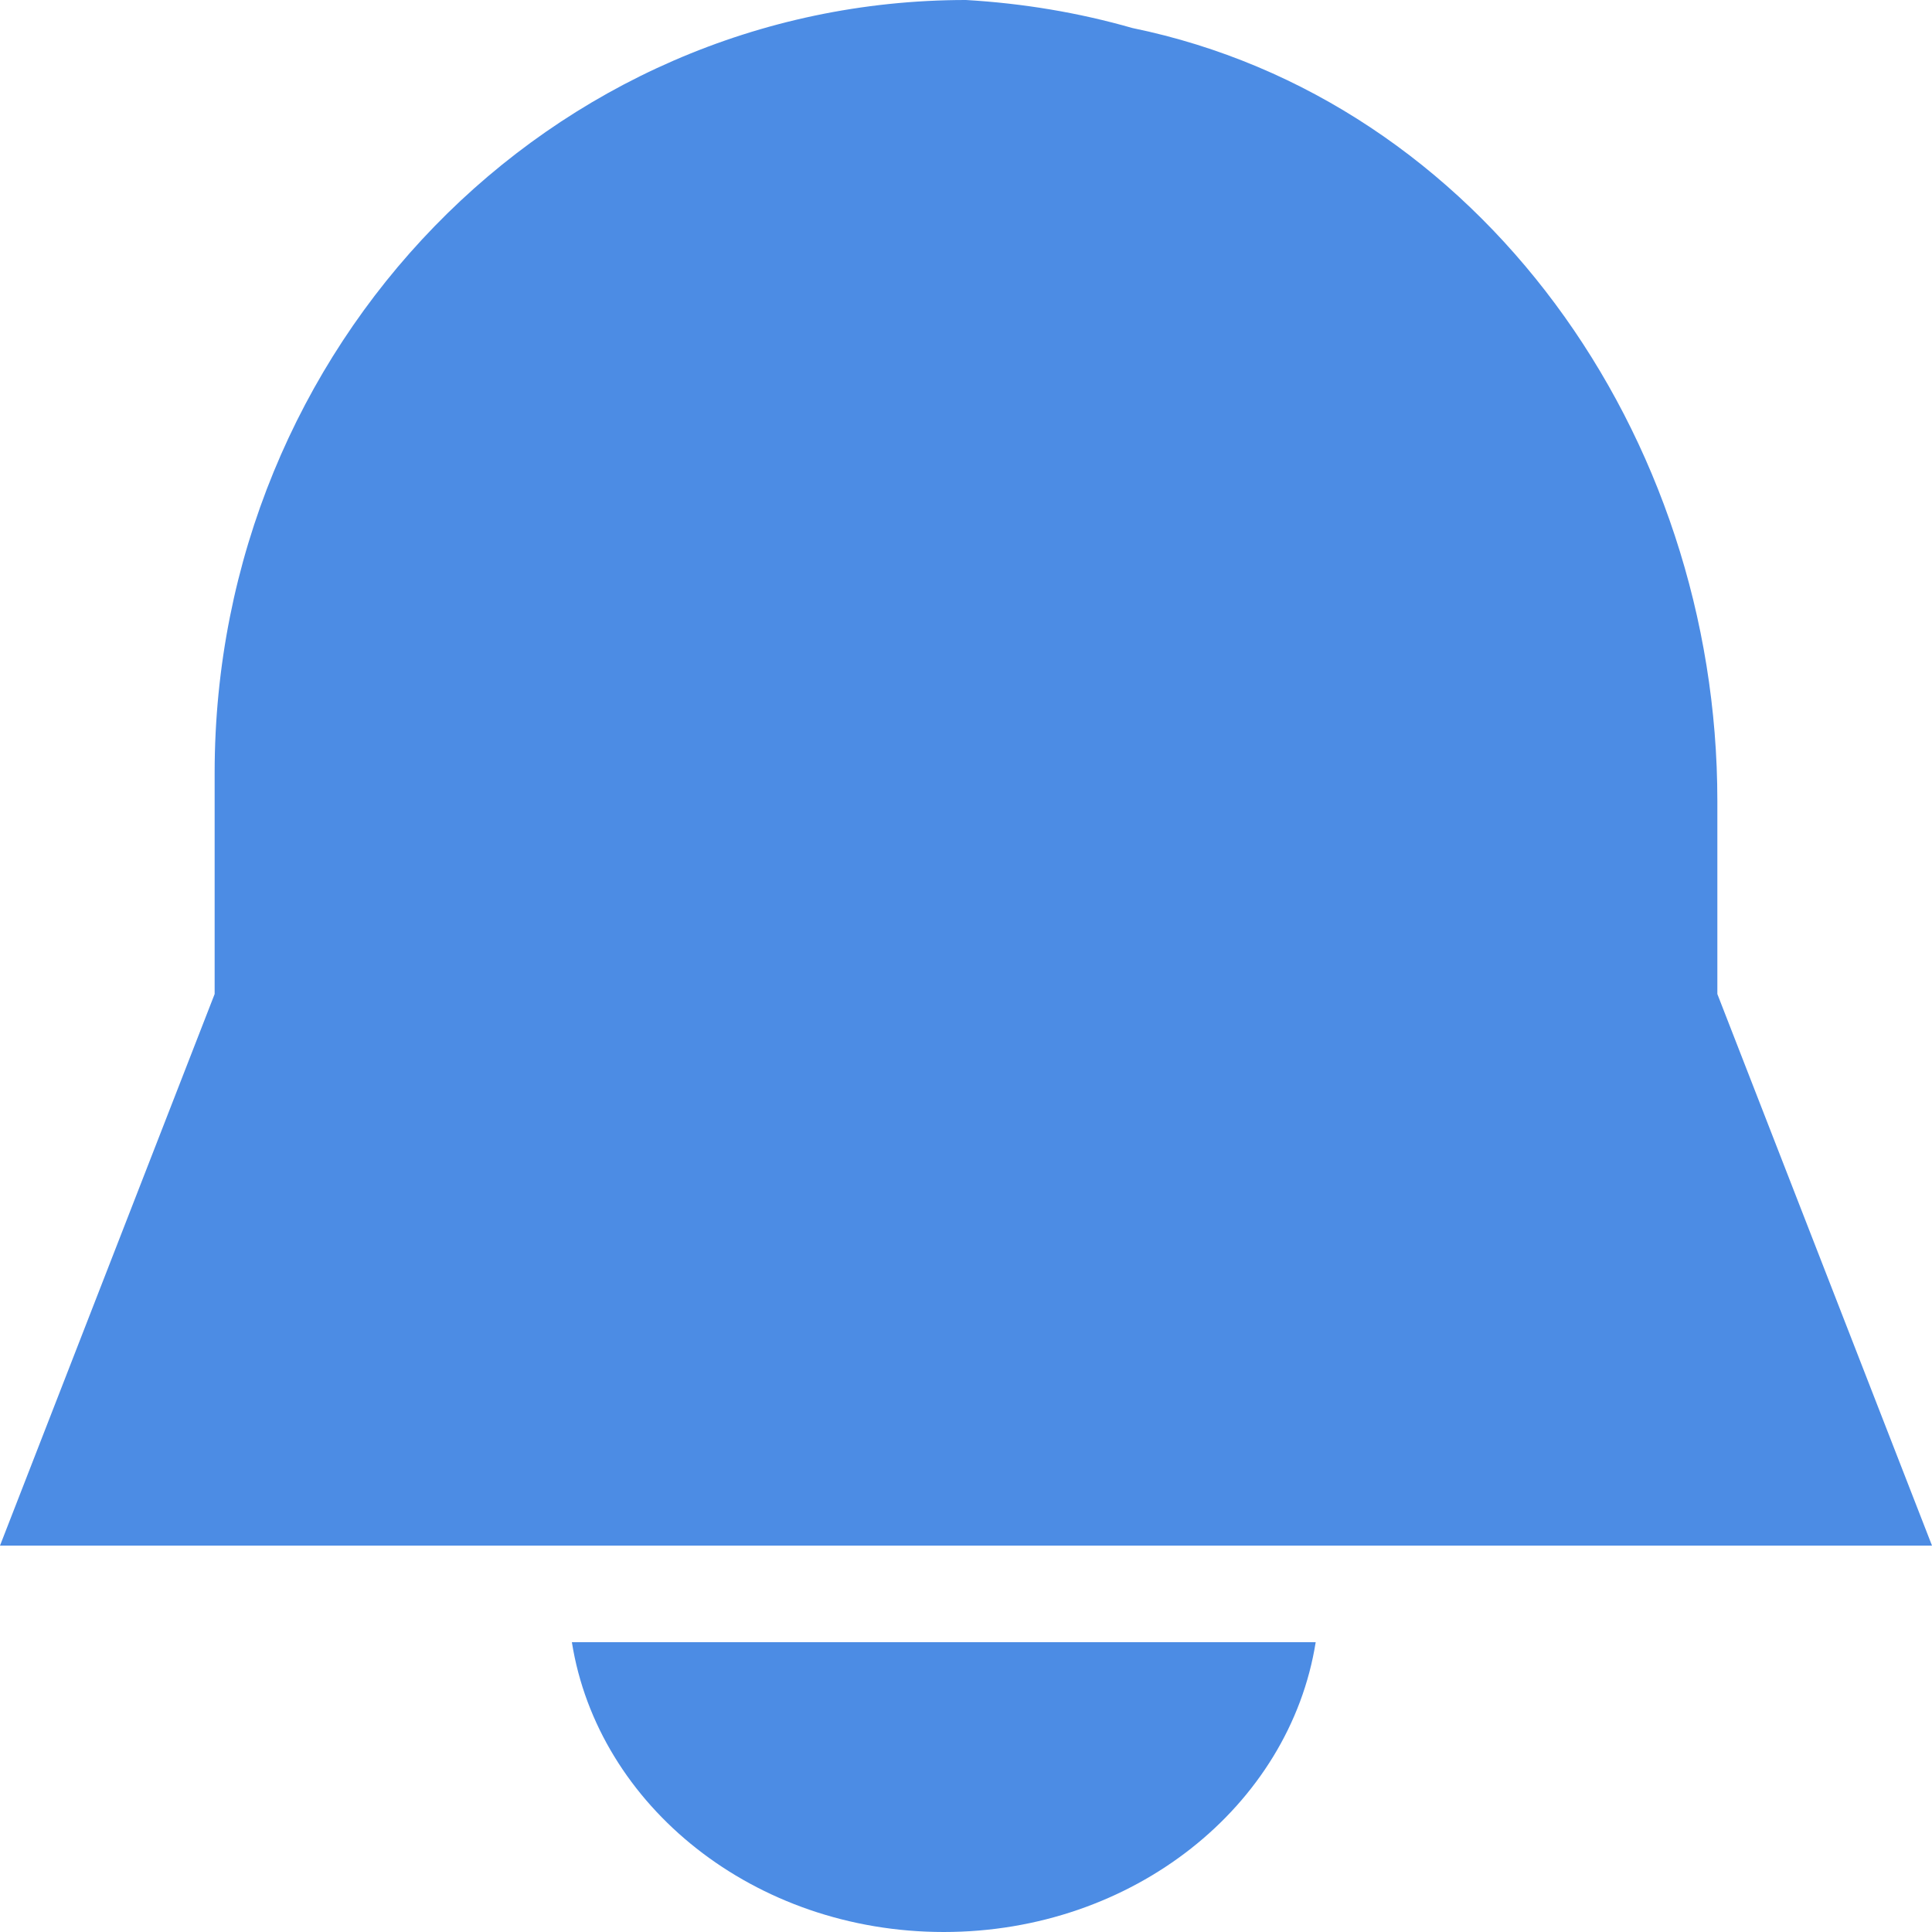
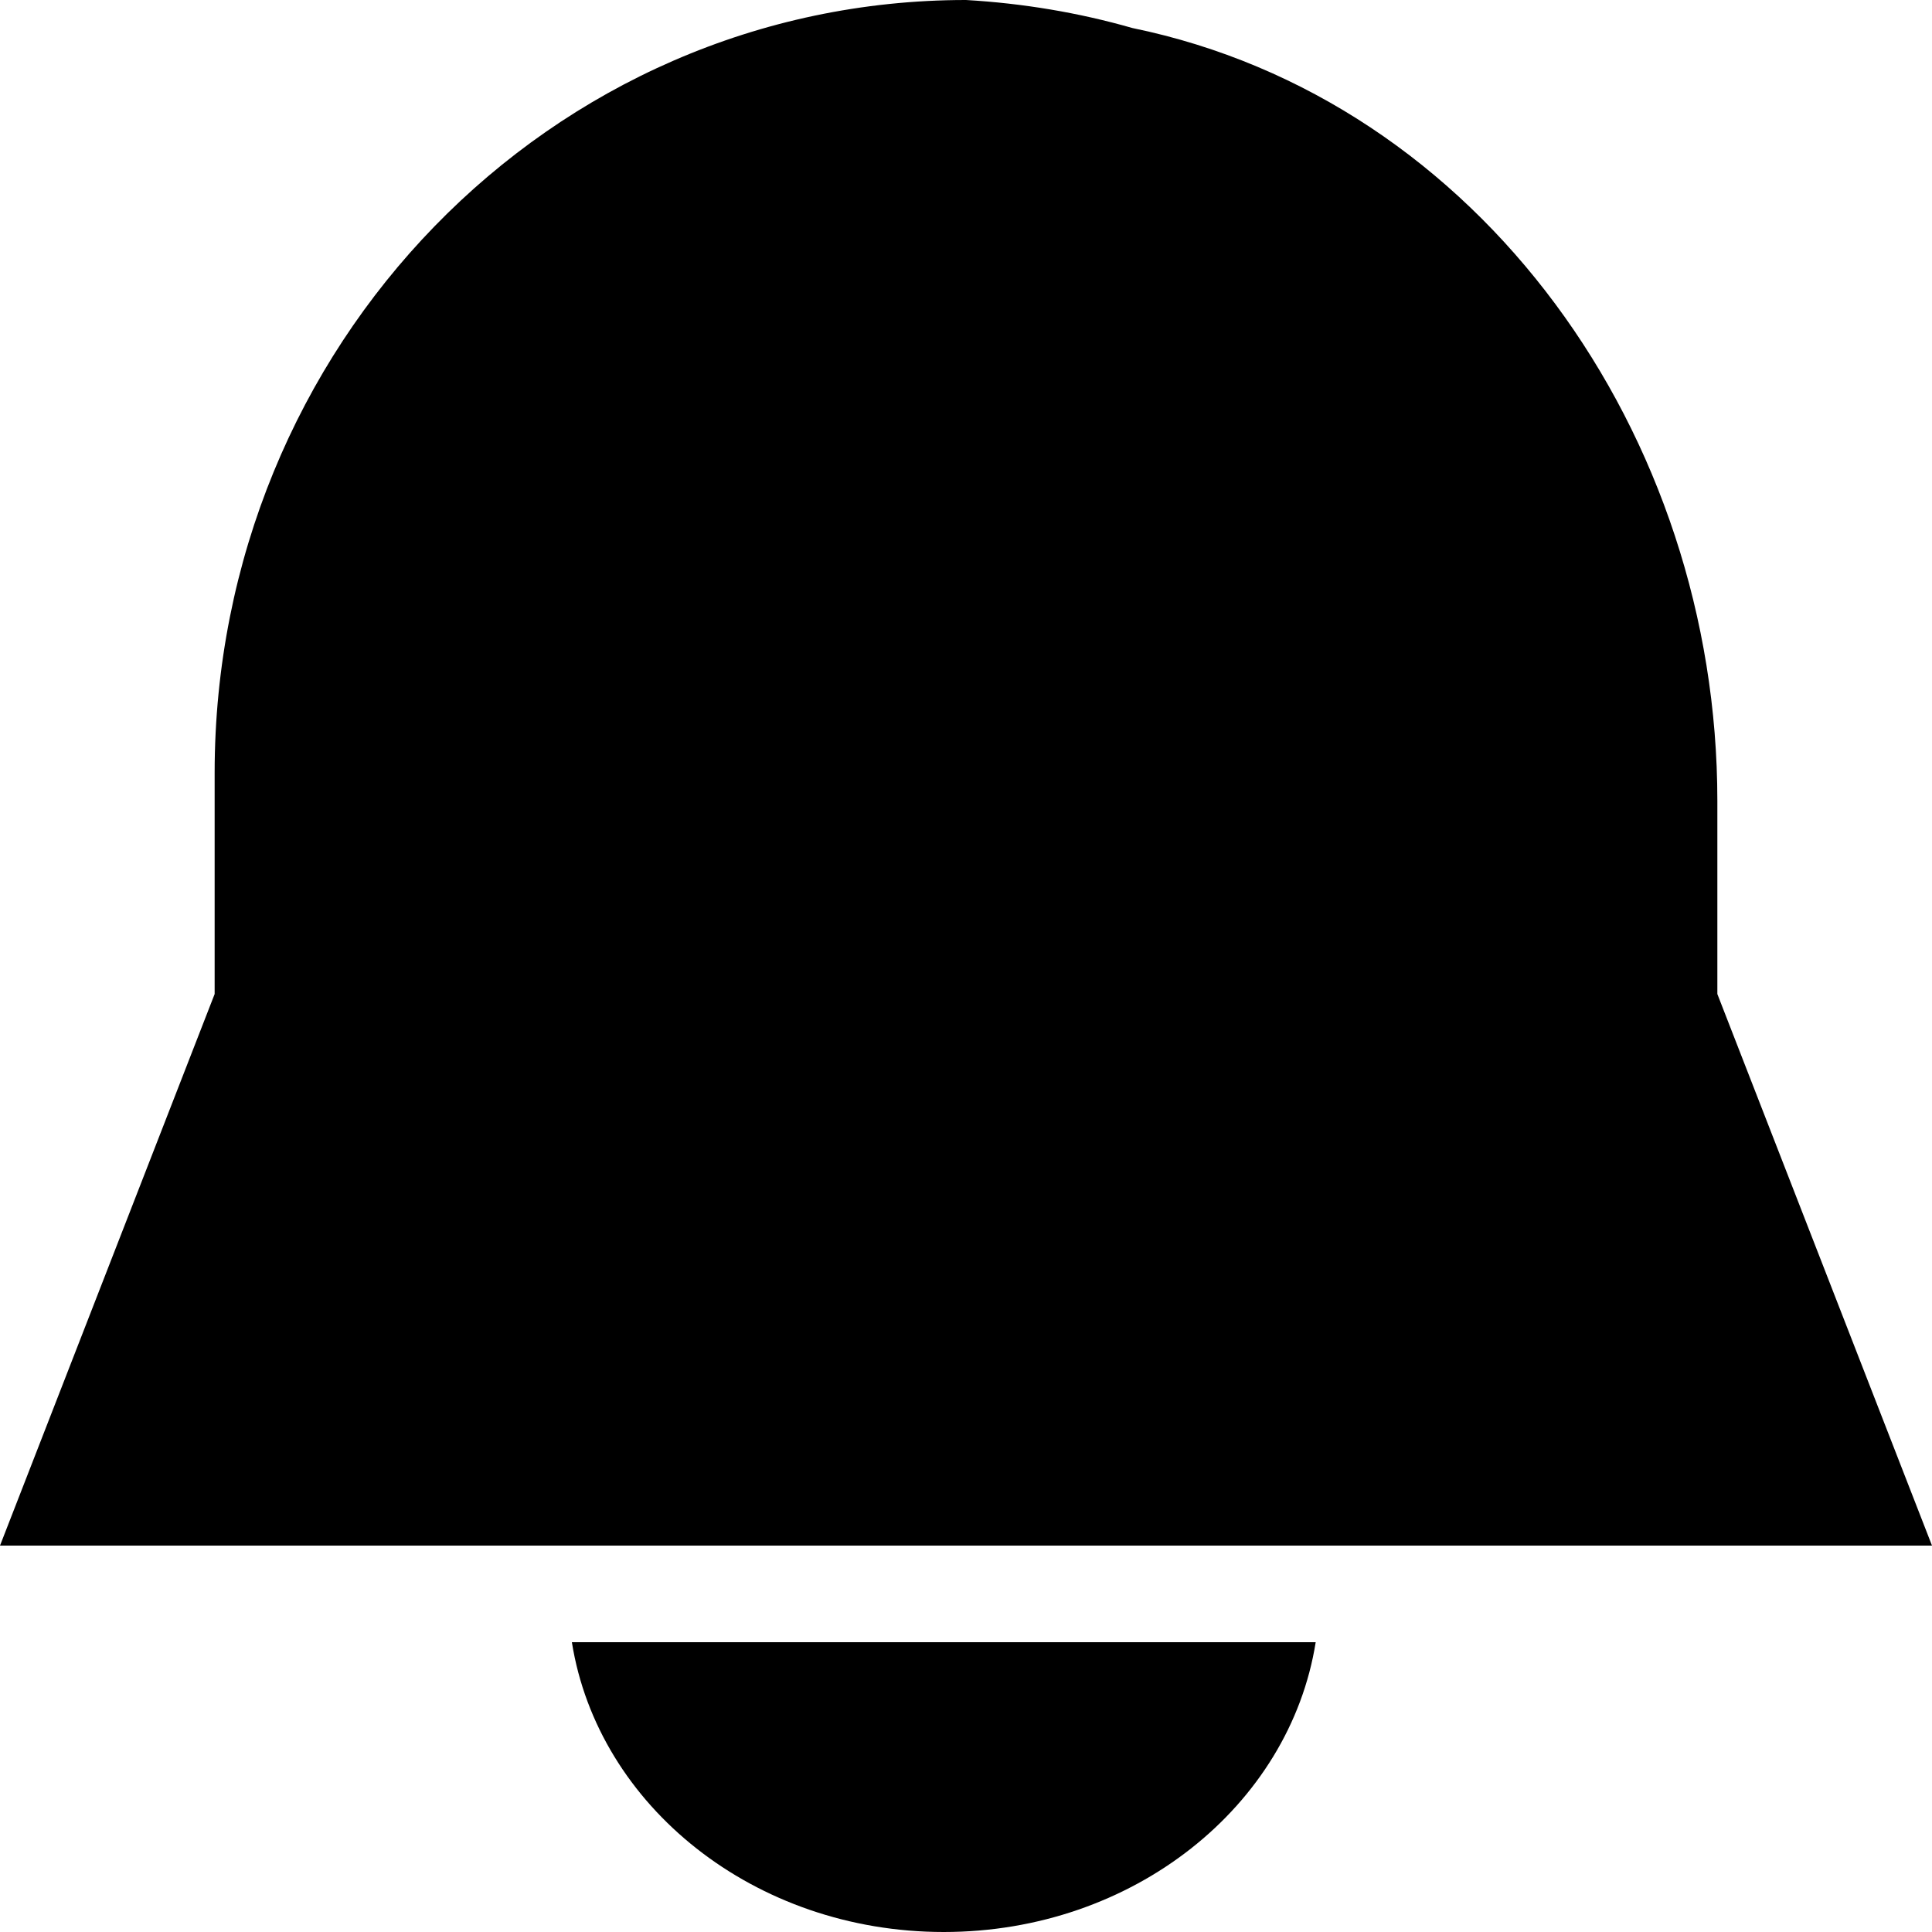
<svg xmlns="http://www.w3.org/2000/svg" width="10" height="10" viewBox="0 0 10 10" fill="none">
-   <path fill-rule="evenodd" clip-rule="evenodd" d="M6.81 8.5C6.675 9.348 5.865 10 4.885 10C3.905 10 3.095 9.348 2.96 8.5H6.81ZM0 8L1.111 5.145V4C1.111 1.79 2.85 0 5 0C5.293 0.017 5.582 0.065 5.861 0.145C7.661 0.515 8.889 2.25 8.889 4.145V5.145L10 8H0Z" fill="#4C8CE4" />
+   <path fill-rule="evenodd" clip-rule="evenodd" d="M6.81 8.5C6.675 9.348 5.865 10 4.885 10C3.905 10 3.095 9.348 2.96 8.5H6.81ZM0 8L1.111 5.145V4C1.111 1.79 2.85 0 5 0C5.293 0.017 5.582 0.065 5.861 0.145C7.661 0.515 8.889 2.25 8.889 4.145V5.145L10 8H0Z" fill="black" />
</svg>
